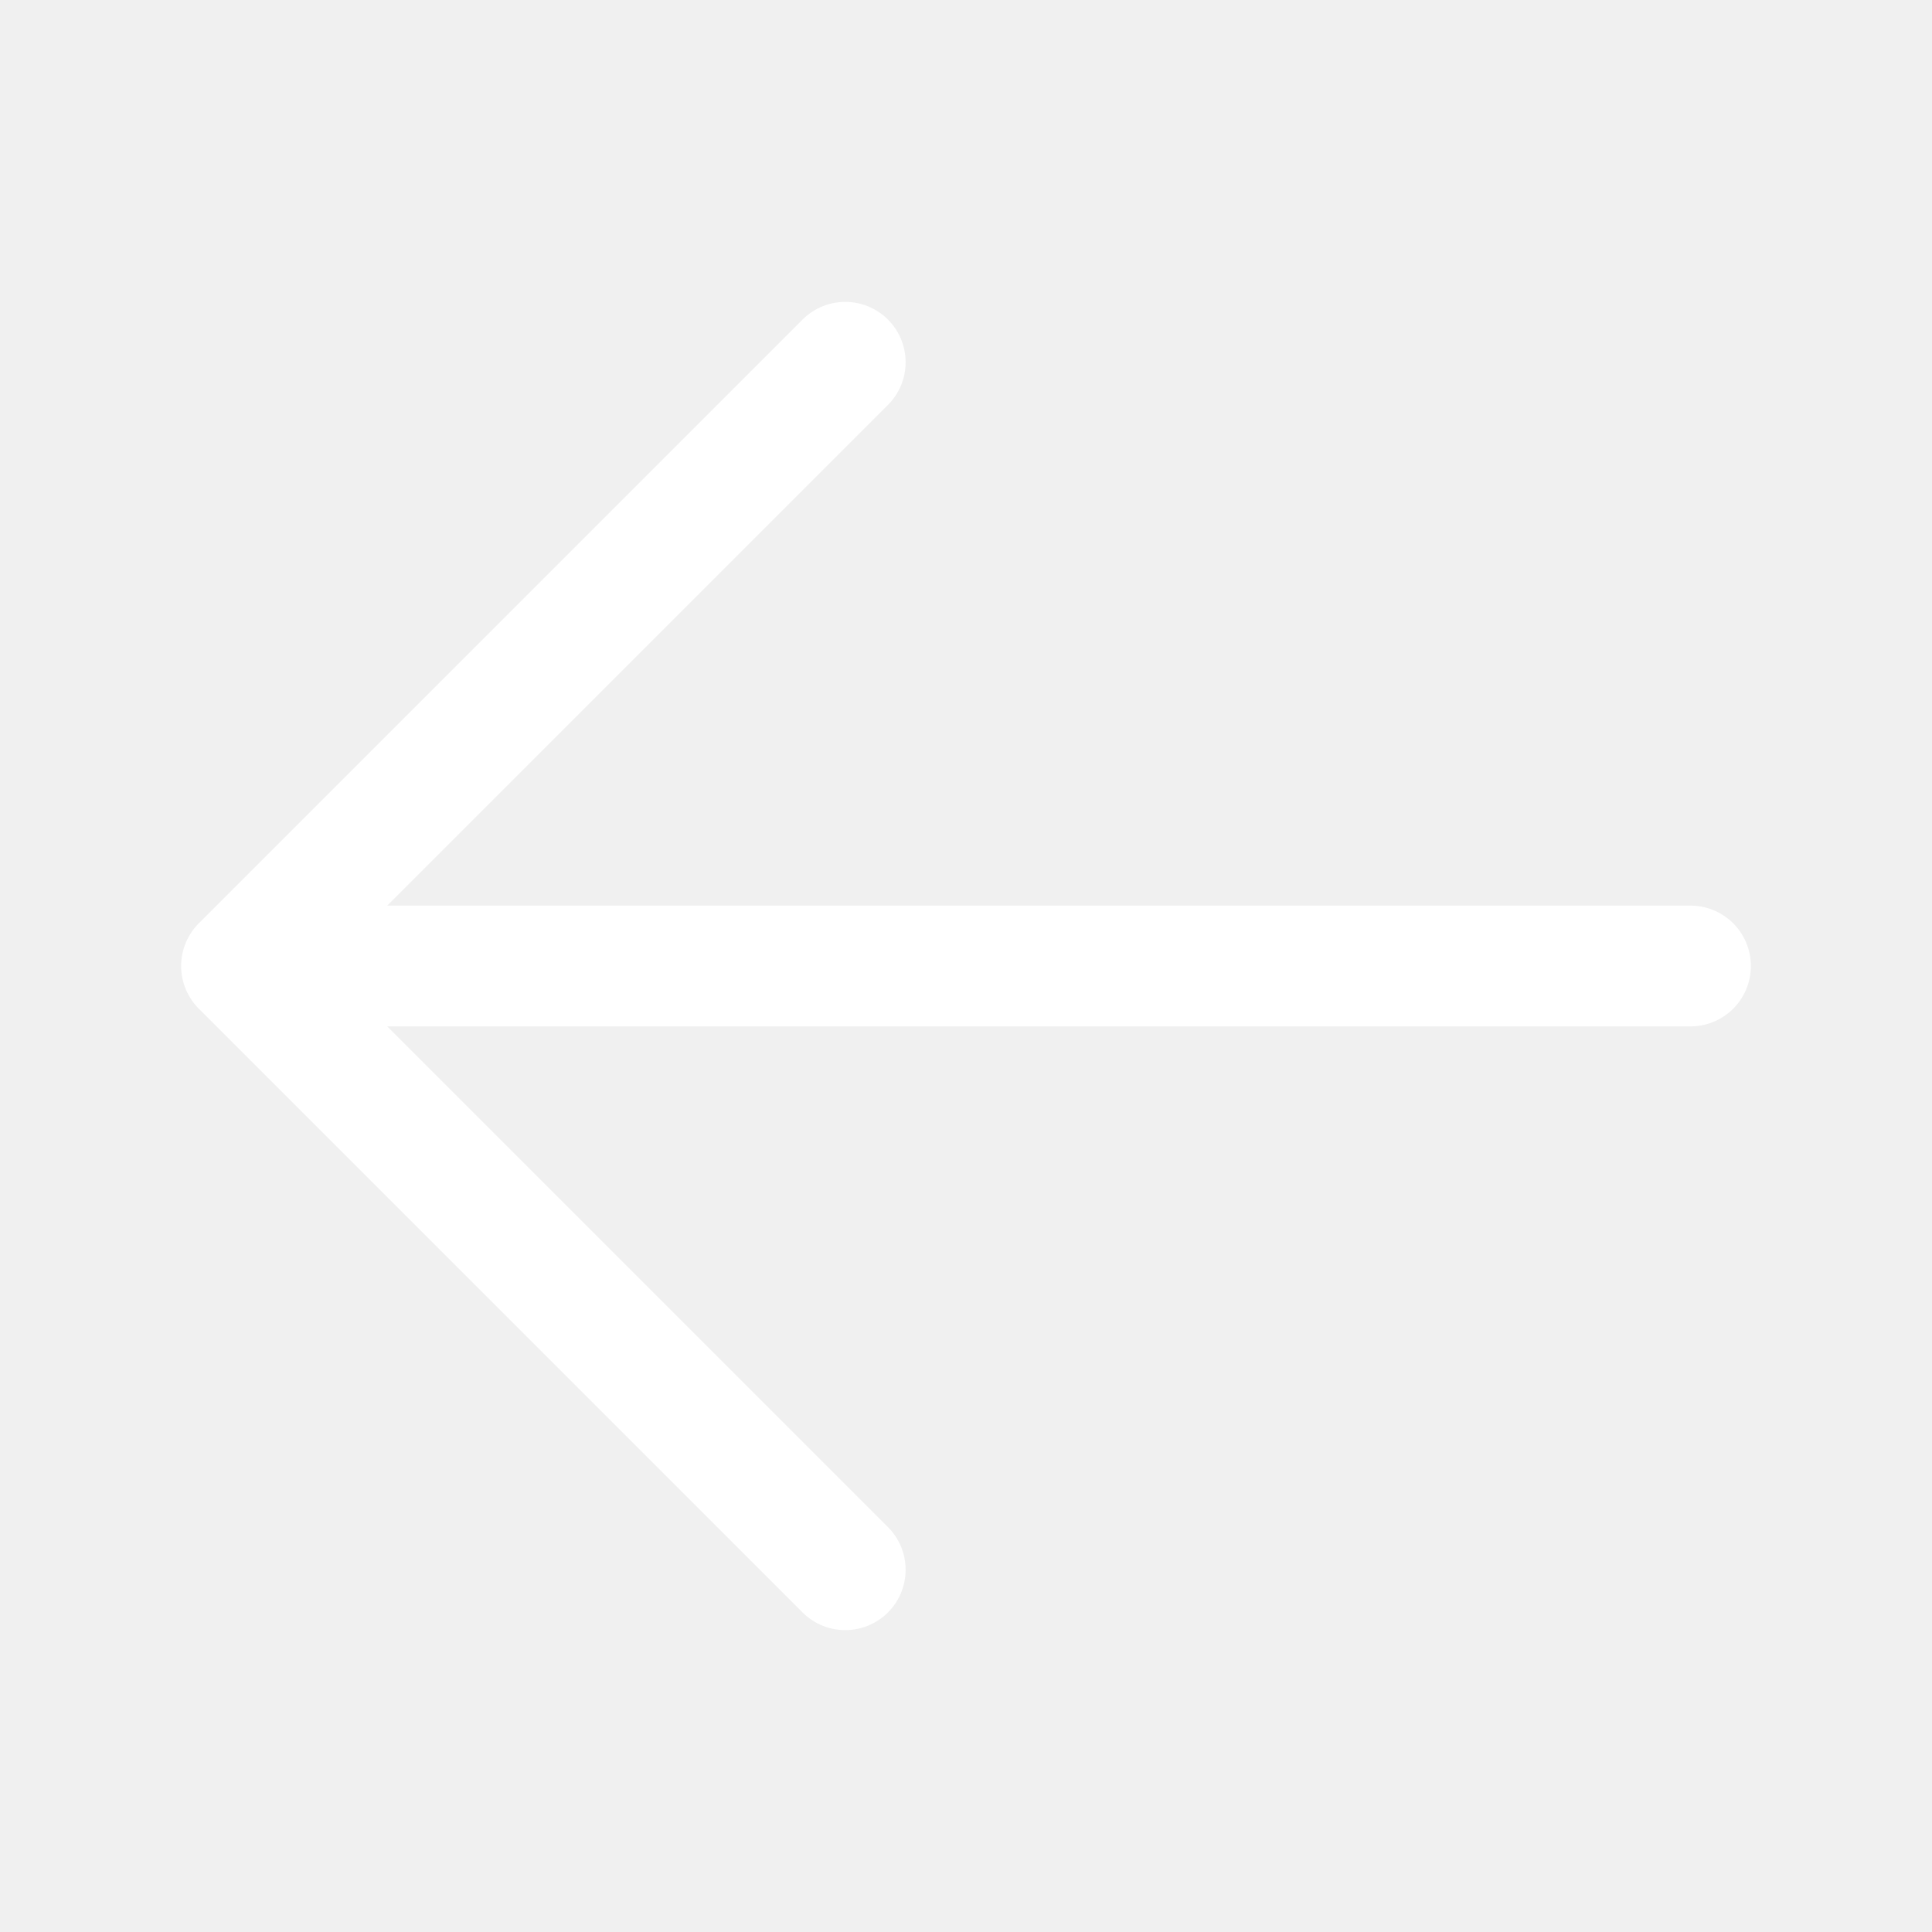
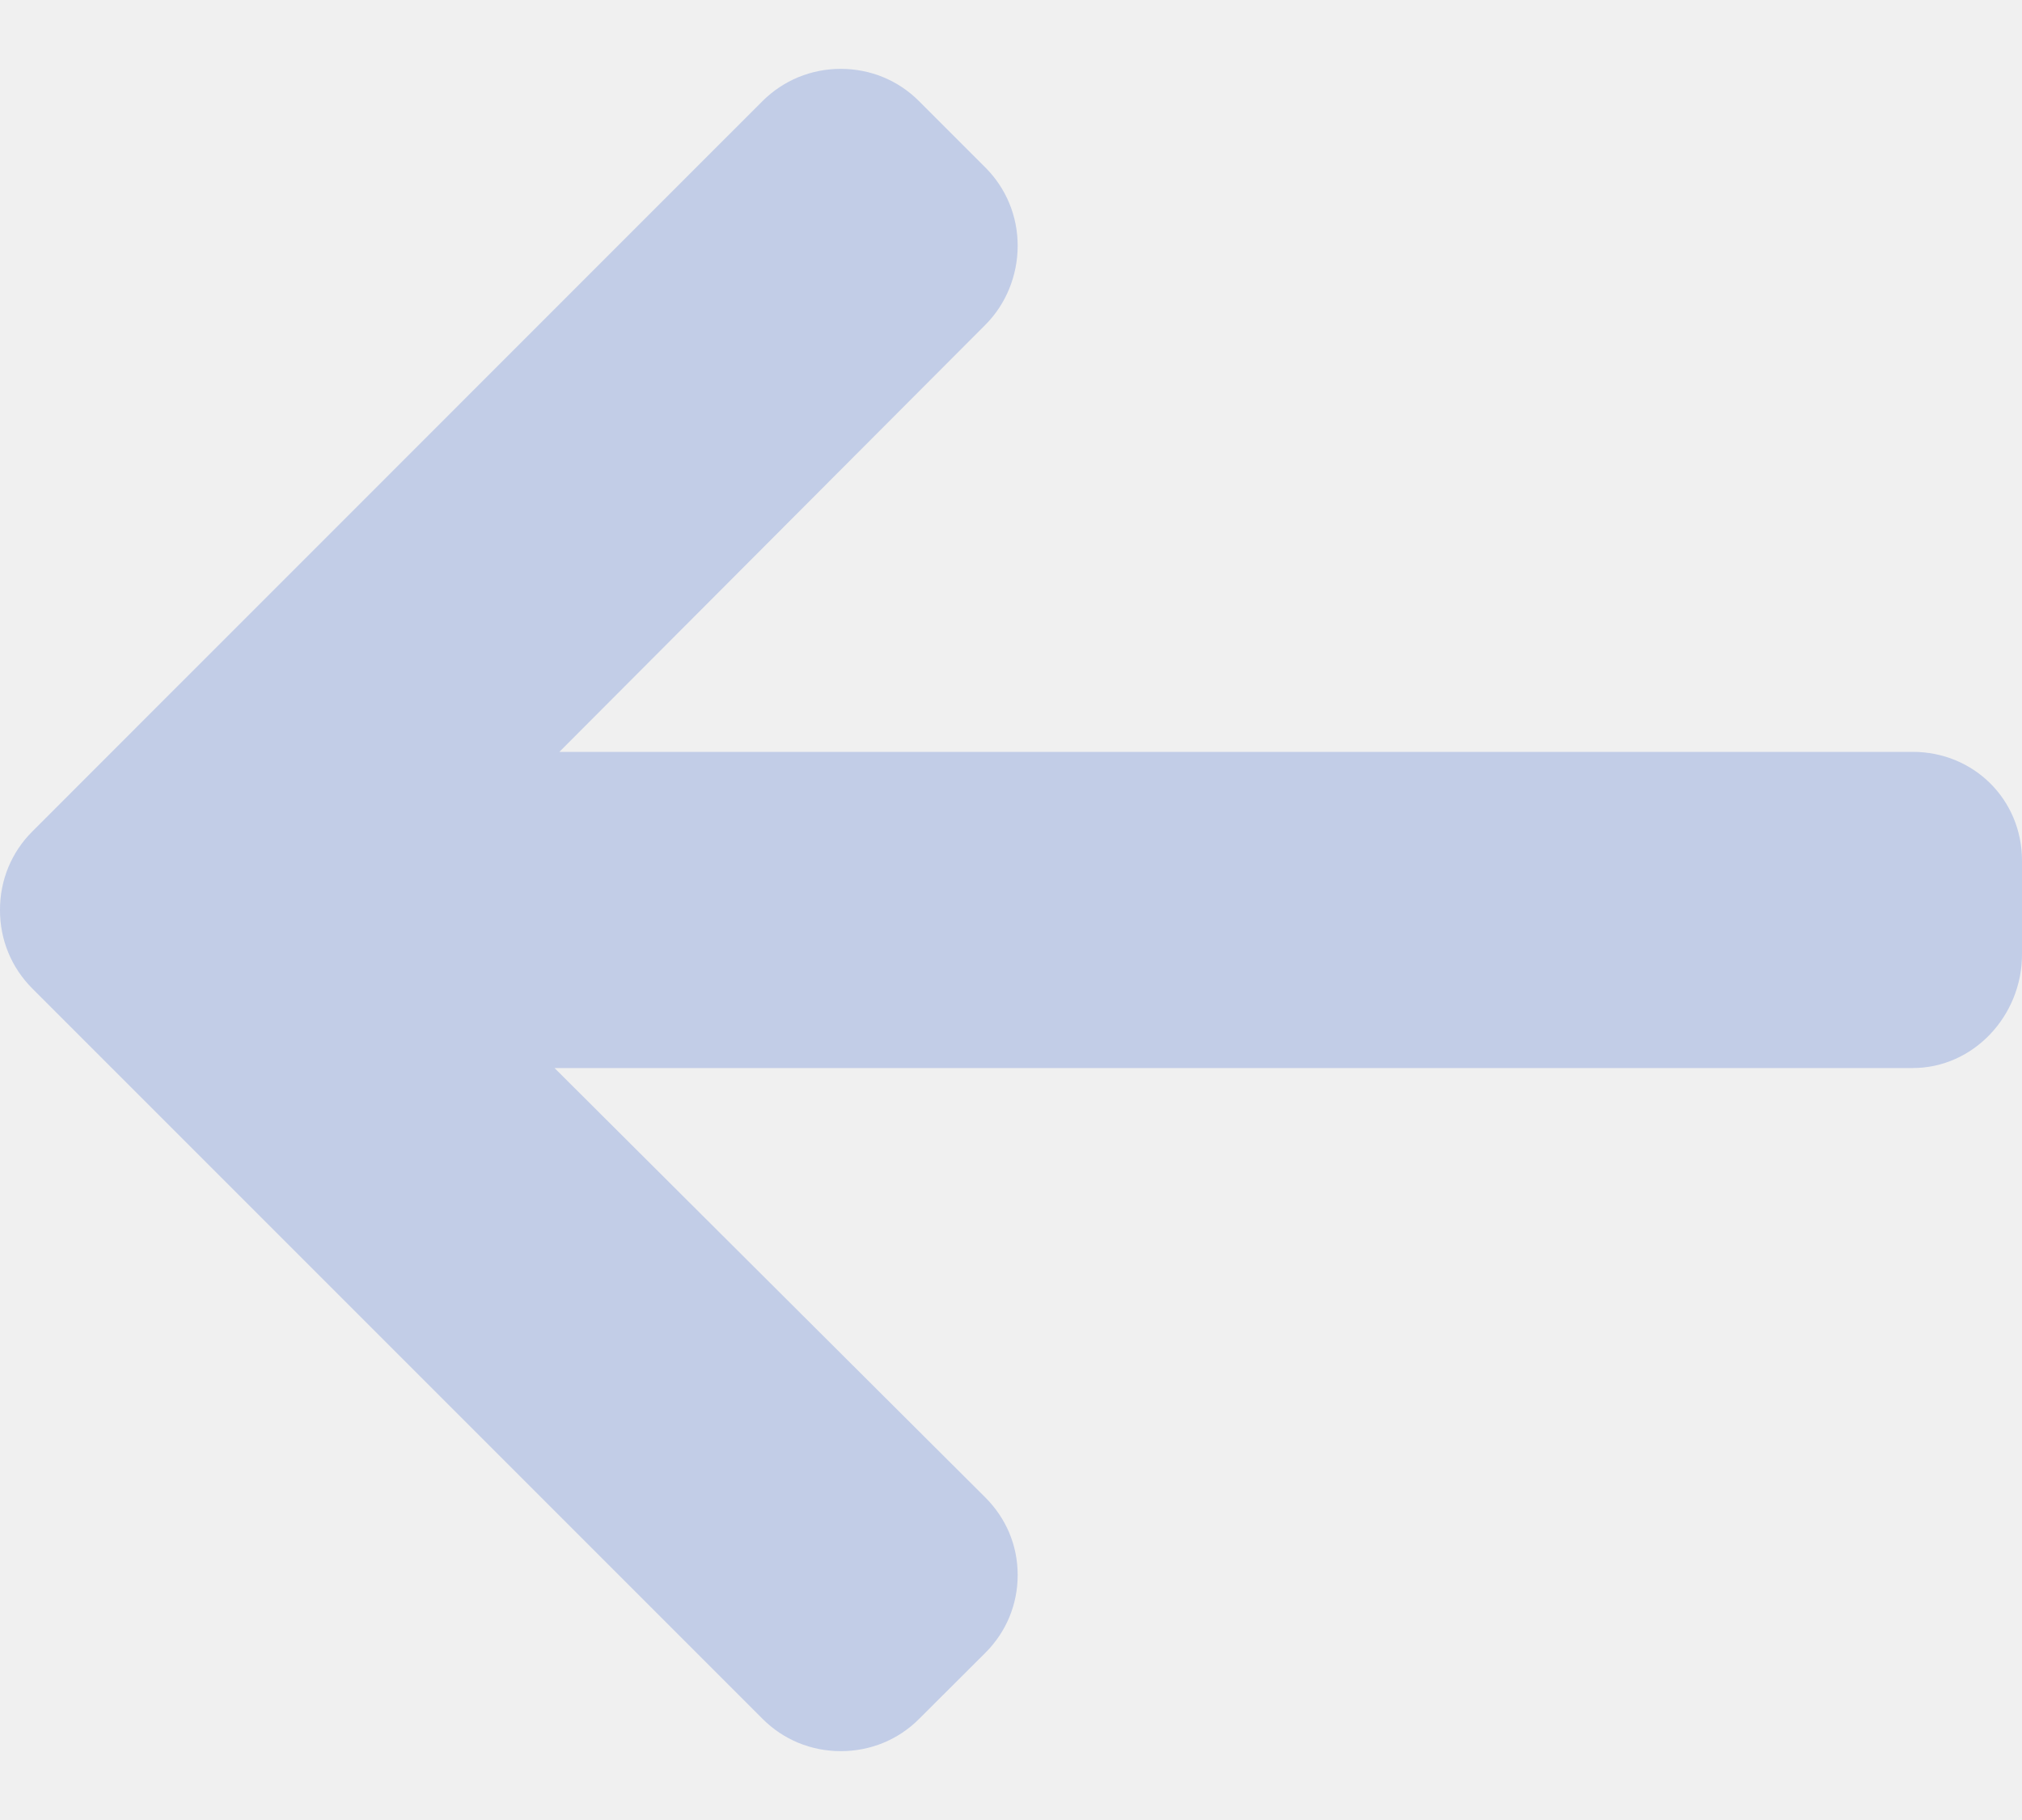
- <svg xmlns="http://www.w3.org/2000/svg" fill="none" viewBox="0 0 24 24" stroke-width="1.5" stroke="#fff" class="size-6">
-   <path stroke-linecap="round" stroke-linejoin="round" d="M10.5 19.5 3 12m0 0 7.5-7.5M3 12h18" />
+ <svg xmlns="http://www.w3.org/2000/svg" width="20" height="18" viewBox="0 0 20 18" fill="none">
+   <path d="M0.32 8.223L7.542 1C7.749 0.794 8.023 0.681 8.316 0.681C8.61 0.681 8.884 0.794 9.09 1L9.746 1.656C9.952 1.862 10.066 2.137 10.066 2.43C10.066 2.723 9.952 3.007 9.746 3.213L5.533 7.436H18.919C19.523 7.436 20 7.908 20 8.512V9.44C20 10.043 19.523 10.563 18.919 10.563H5.485L9.746 14.81C9.952 15.016 10.066 15.284 10.066 15.577C10.066 15.87 9.952 16.141 9.746 16.347L9.09 17.001C8.884 17.207 8.61 17.319 8.316 17.319C8.023 17.319 7.748 17.206 7.542 16.999L0.32 9.777C0.113 9.57 -0.001 9.294 0 9C-0.001 8.706 0.113 8.429 0.32 8.223Z" fill="#C2CDE7" />
</svg>
